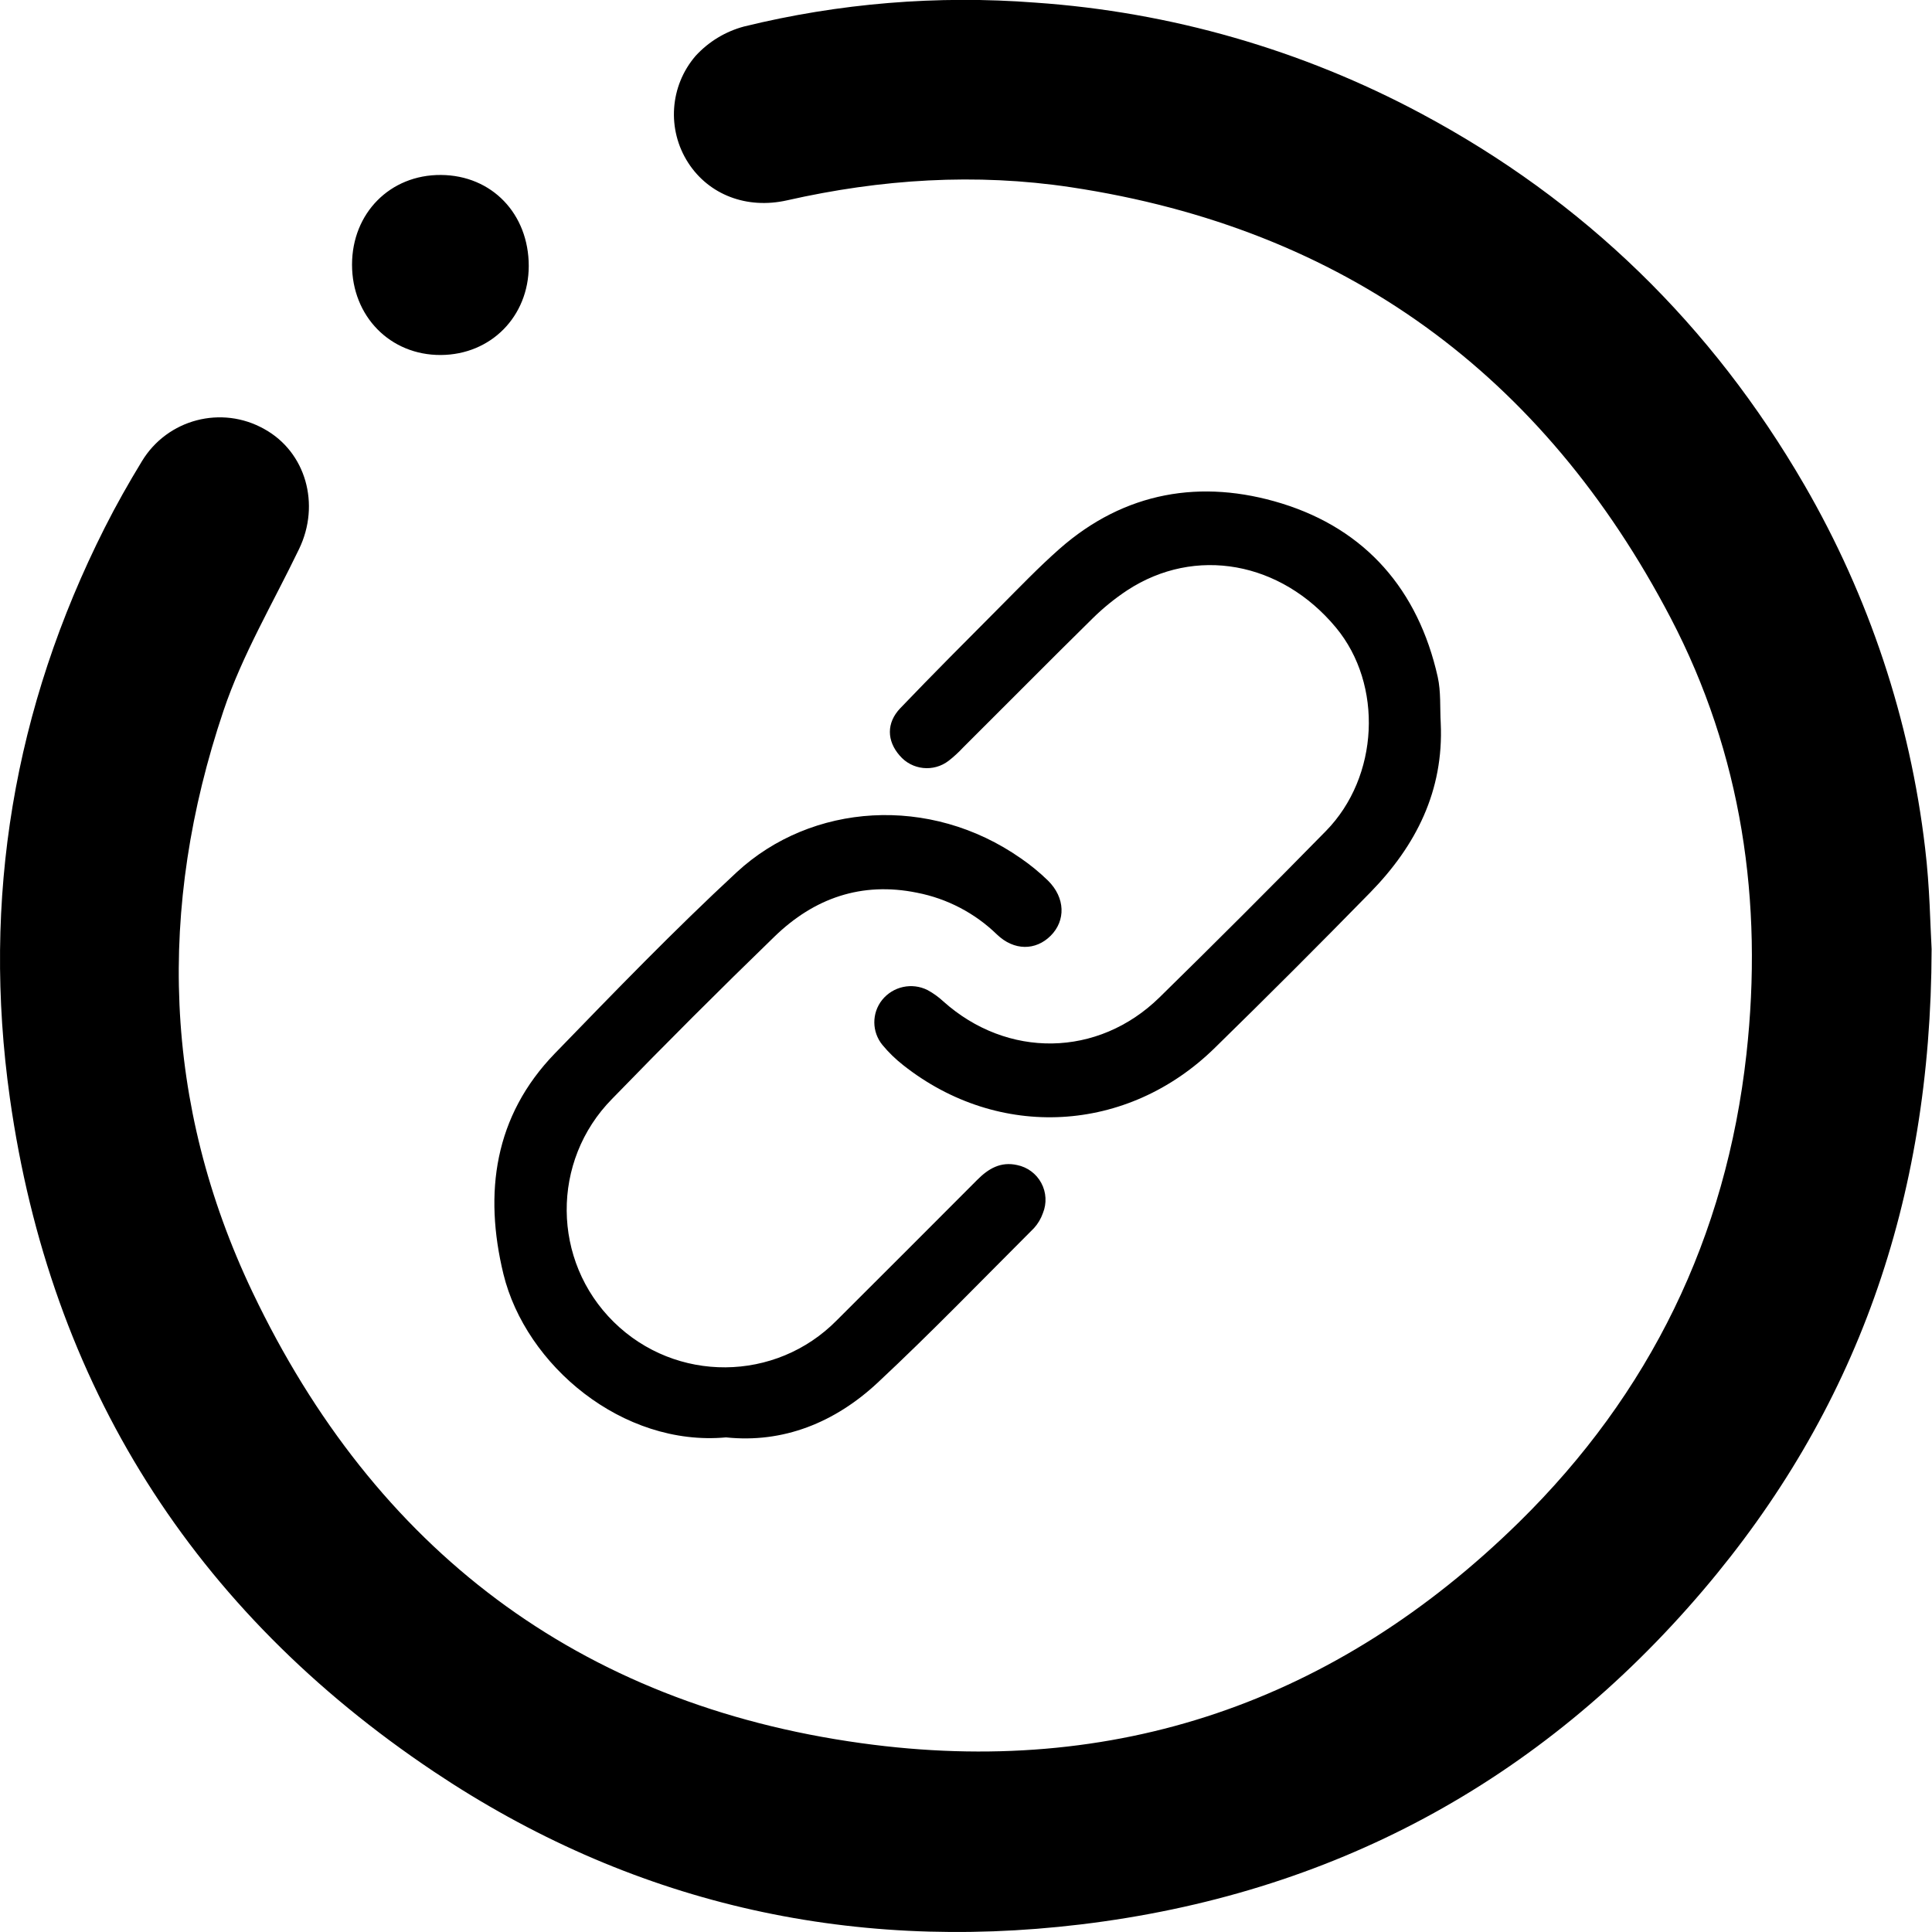
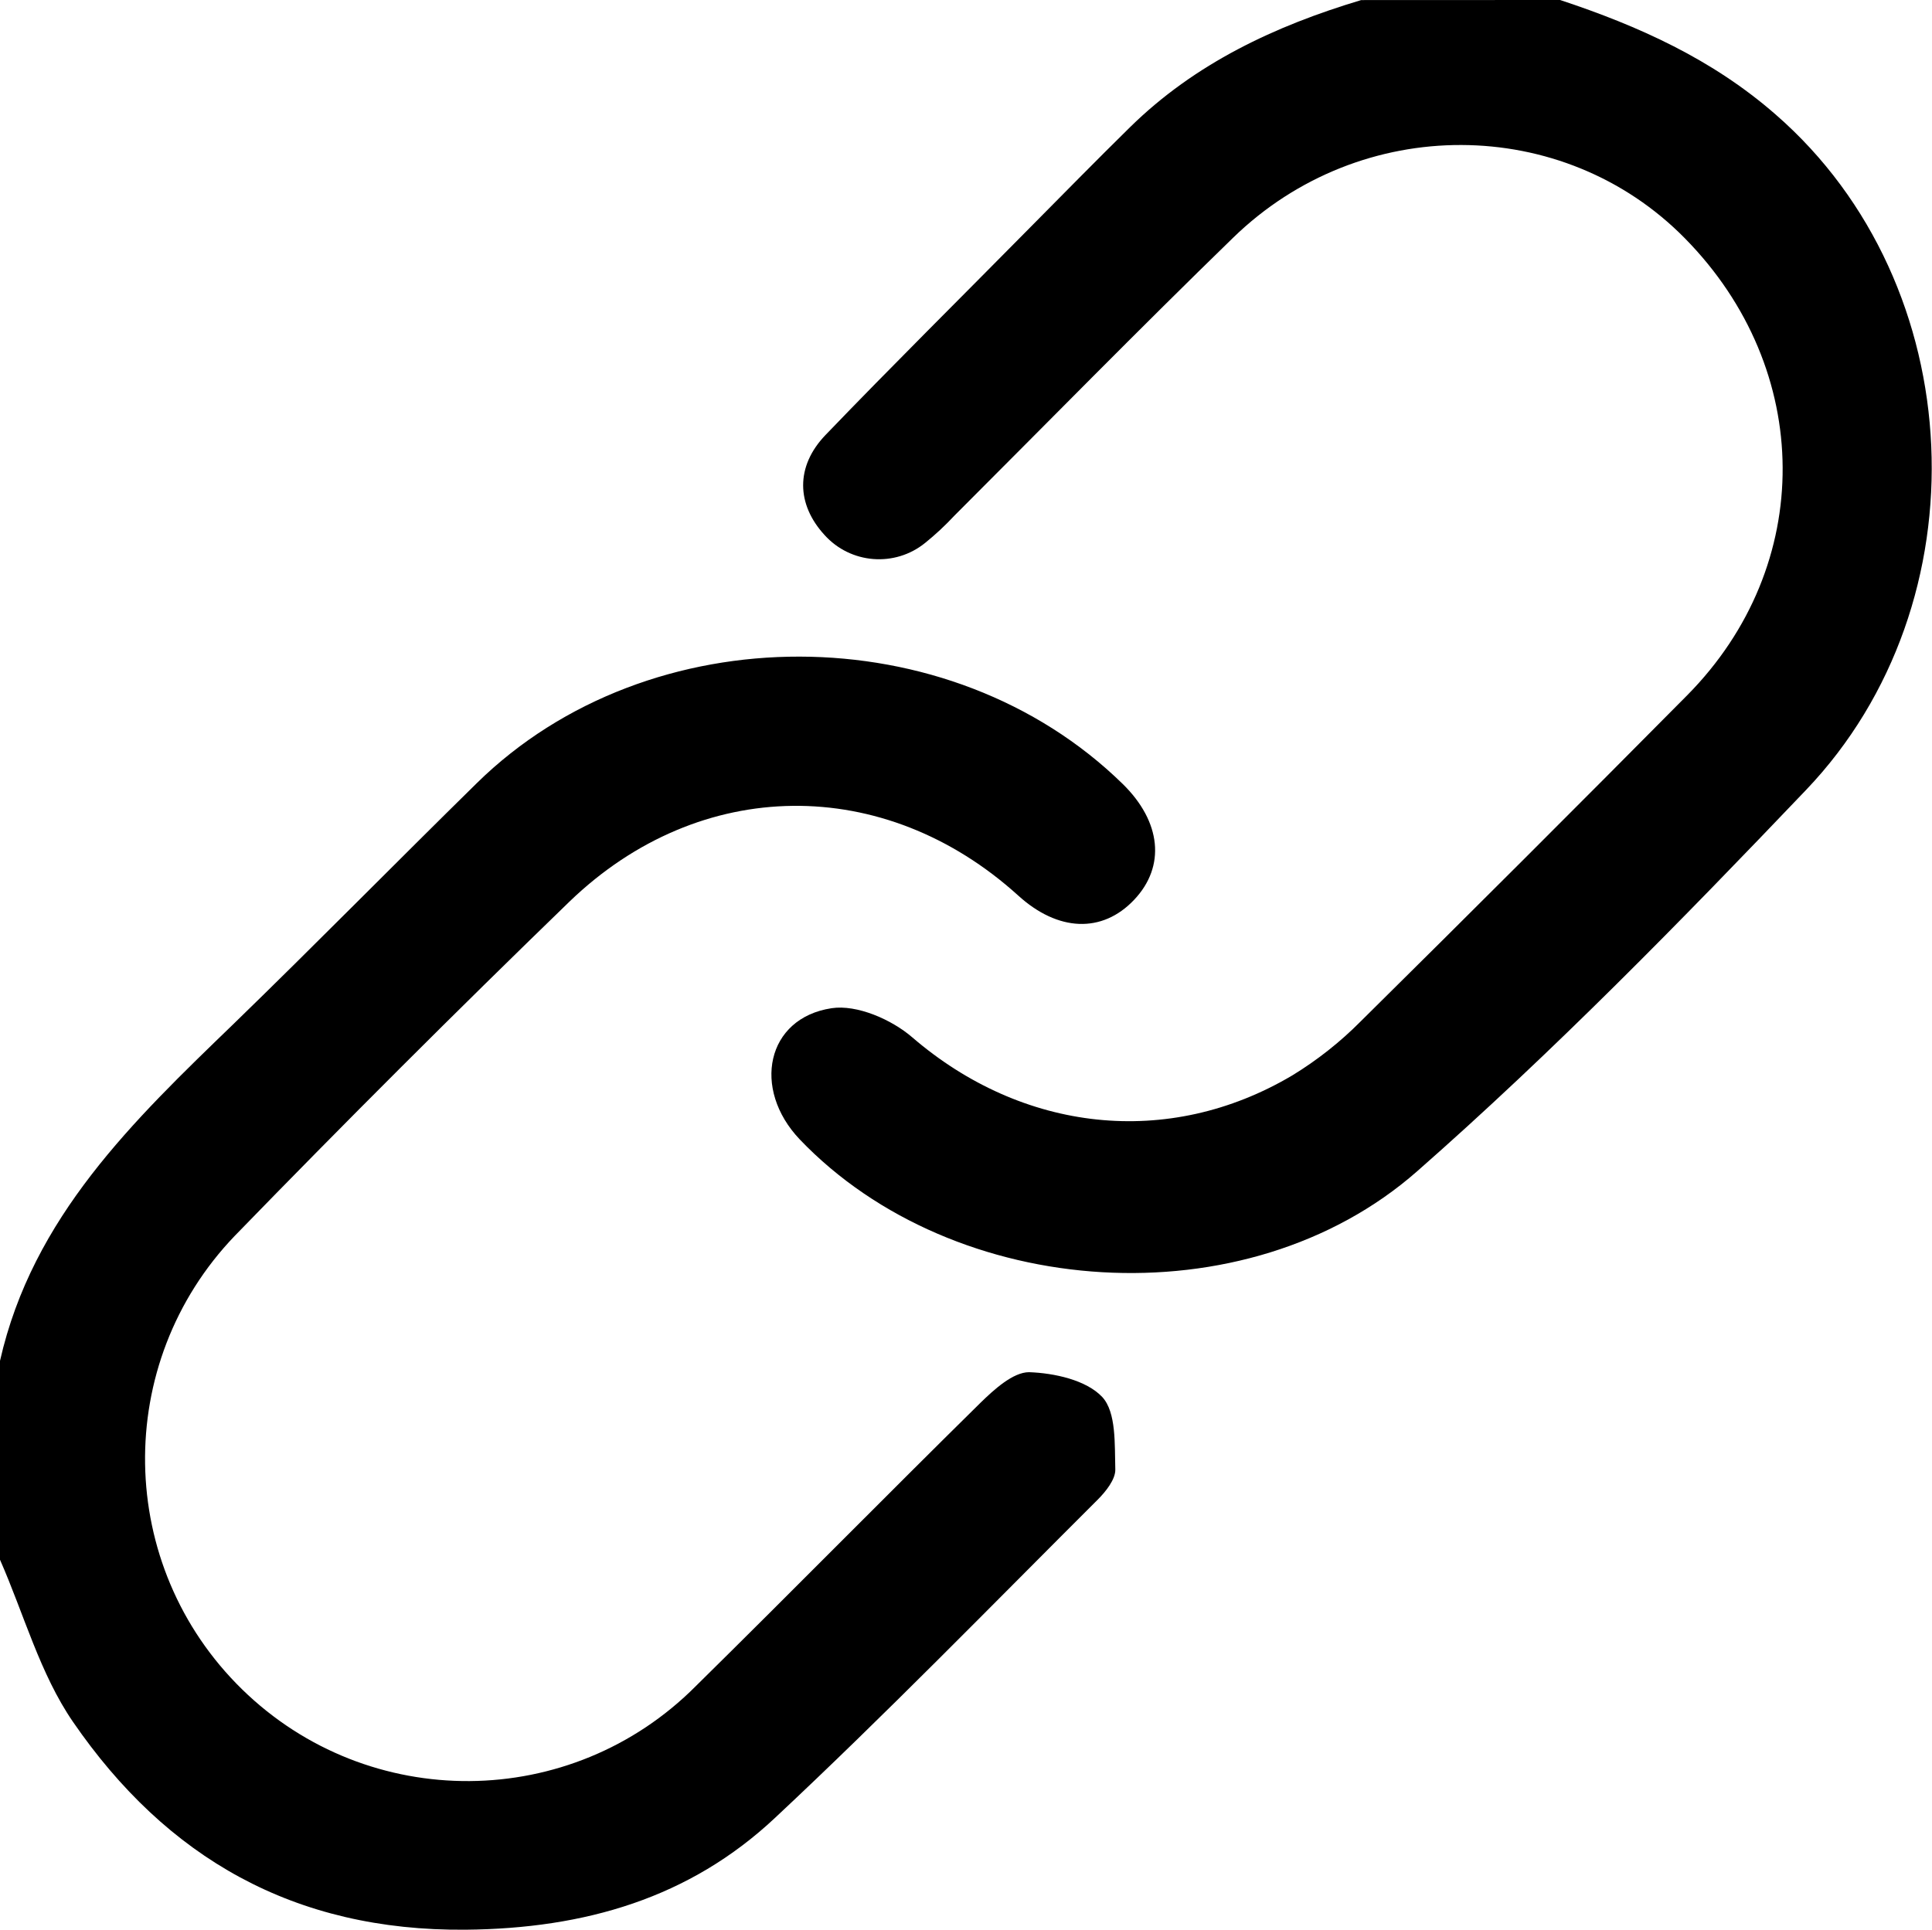
- <svg xmlns="http://www.w3.org/2000/svg" viewBox="0 0 495.15 495.25">
+ <svg xmlns="http://www.w3.org/2000/svg" viewBox="0 0 241.72 241.48">
  <g id="Calque_2" data-name="Calque 2">
    <g id="Calque_1-2" data-name="Calque 1">
-       <path d="M495.15,243.27c-.14,64.9-19.54,118.53-58.62,164.43-41.86,49.17-95.31,77.91-159.58,85.62-60,7.19-115.69-5.69-165.76-39.2C49.61,412.91,12.9,355,2.53,281.46c-7.2-51.09,1-100,24.34-146.23,2.92-5.78,6.12-11.44,9.51-17A23.3,23.3,0,0,1,67.78,110c10.61,5.87,14.41,19.26,8.89,30.72-6.62,13.76-14.55,27.1-19.38,41.47-17,50.47-15.57,100.77,7.45,149.06,31.38,65.85,83.58,105.59,156.08,115.6,64.95,9,121.57-10.55,168.52-56.61,33.63-33,53.14-73.13,58.34-120,4.34-39.12-1.18-76.94-19.45-111.89C395.64,96.07,344.59,58.55,274.54,48c-24.45-3.68-48.7-2.09-72.77,3.35-10.35,2.34-20.06-1.43-25.35-9.61a22.94,22.94,0,0,1,1.88-27.4,25.87,25.87,0,0,1,12.41-7.54A236.87,236.87,0,0,1,265.37.67,245.33,245.33,0,0,1,364.3,29.11c41.82,22.34,74.48,54.23,98.24,95.21a241.88,241.88,0,0,1,30.94,93.07C494.7,227.43,494.81,237.6,495.15,243.27ZM368.54,173.49c-5-22.27-18.43-37.77-40-44.44C308,122.72,288.28,126,271.59,140.7c-5.34,4.71-10.29,9.88-15.32,14.93-8.55,8.59-17.11,17.16-25.49,25.91-3.61,3.78-3.45,8.39-.16,12.14A9.15,9.15,0,0,0,243.2,195a31.53,31.53,0,0,0,3.67-3.37c11.06-11,22.06-22.14,33.2-33.1a58.91,58.91,0,0,1,8.87-7.2c17.42-11.42,39.45-7.42,53.54,9.57,12.1,14.6,11.06,38.2-2.59,52.12q-21.12,21.54-42.68,42.67c-15.75,15.41-39,15.69-55.41,1a20.07,20.07,0,0,0-4-2.88,9.49,9.49,0,0,0-11.68,2.52,9.18,9.18,0,0,0,.08,11.53,34.63,34.63,0,0,0,5.35,5.2C256,292.36,289,290.59,311.4,268.62q20.14-19.69,39.86-39.85c11.73-12,18.84-26.05,18.06-43.37C369.09,181.42,369.4,177.33,368.54,173.49ZM225,354.42c13.72-12.81,26.78-26.34,40.07-39.62a11.28,11.28,0,0,0,2.27-3.83,9.08,9.08,0,0,0-6.61-12.32c-4.2-.94-7.35.9-10.22,3.79q-17.94,18-36,36a40.43,40.43,0,0,1-57.62-56.74q20.49-21.12,41.64-41.61c10.15-9.86,22.33-14.15,36.54-11.25a40.48,40.48,0,0,1,20.48,10.7c4.39,4.22,9.94,4.17,13.79.32s3.78-9.72-.71-14.14a53.2,53.2,0,0,0-6.92-5.68c-23.38-16.36-53.68-14.19-72.86,3.55-16.08,14.89-31.34,30.69-46.61,46.44C126.67,286.1,124,305.8,129.05,326.6c5.71,23.38,30.51,44.29,57.06,41.86C200.73,370,214,364.69,225,354.42ZM113,91c12.83-.07,22.51-9.85,22.54-22.81,0-13.39-9.46-23.25-22.5-23.34s-22.8,9.79-22.8,23S100,91.07,113,91Z" />
+       <path d="M195.19,0c9.83,3.25,19.08,7.42,27,14.36,24.43,21.29,26.14,61.06,3.78,84.49-15.68,16.44-31.62,32.75-48.67,47.73-21.37,18.79-57.94,16.22-77.25-4-6-6.32-4.17-15.18,4-16.41,3.15-.48,7.5,1.41,10.08,3.64,13.76,11.85,32,14,47.57,4.76a45.28,45.28,0,0,0,8.55-6.76Q190.78,107.51,211.1,87c16.05-16.23,15.87-40.75-.29-57.17-15.23-15.49-40.54-15.64-56.53-.08C142.51,41.19,131,52.94,119.39,64.55a35.3,35.3,0,0,1-3.64,3.39,9.17,9.17,0,0,1-12.6-1c-3.5-3.82-3.65-8.56.13-12.5,8.38-8.72,17-17.25,25.47-25.84,4.2-4.24,8.38-8.5,12.63-12.68,8.14-8,18.14-12.68,28.92-15.91ZM0,195.19c3,6.81,5,14.28,9.14,20.3,11.69,17,27.65,26.19,49.12,26,14.91-.14,28-3.95,38.71-14,13.8-12.91,27-26.48,40.37-39.82,1-1,2.24-2.54,2.2-3.79-.09-3.11.14-7.13-1.63-9.05-2-2.13-6-3-9.16-3.11-2,0-4.37,2.16-6.09,3.84C110.73,187.31,99,199.24,87.06,211a40.32,40.32,0,0,1-57.68-56.35Q50,133.41,71.26,112.82c16.37-15.78,39.4-15.89,56.11-.77,5,4.56,10.53,4.77,14.52.56s3.38-9.79-1.41-14.49C118.85,76.93,81.22,76.82,59.66,98c-10.18,10-20.17,20.17-30.4,30.1C16.71,140.23,4.08,152.28,0,170.3Z" />
    </g>
  </g>
</svg>
